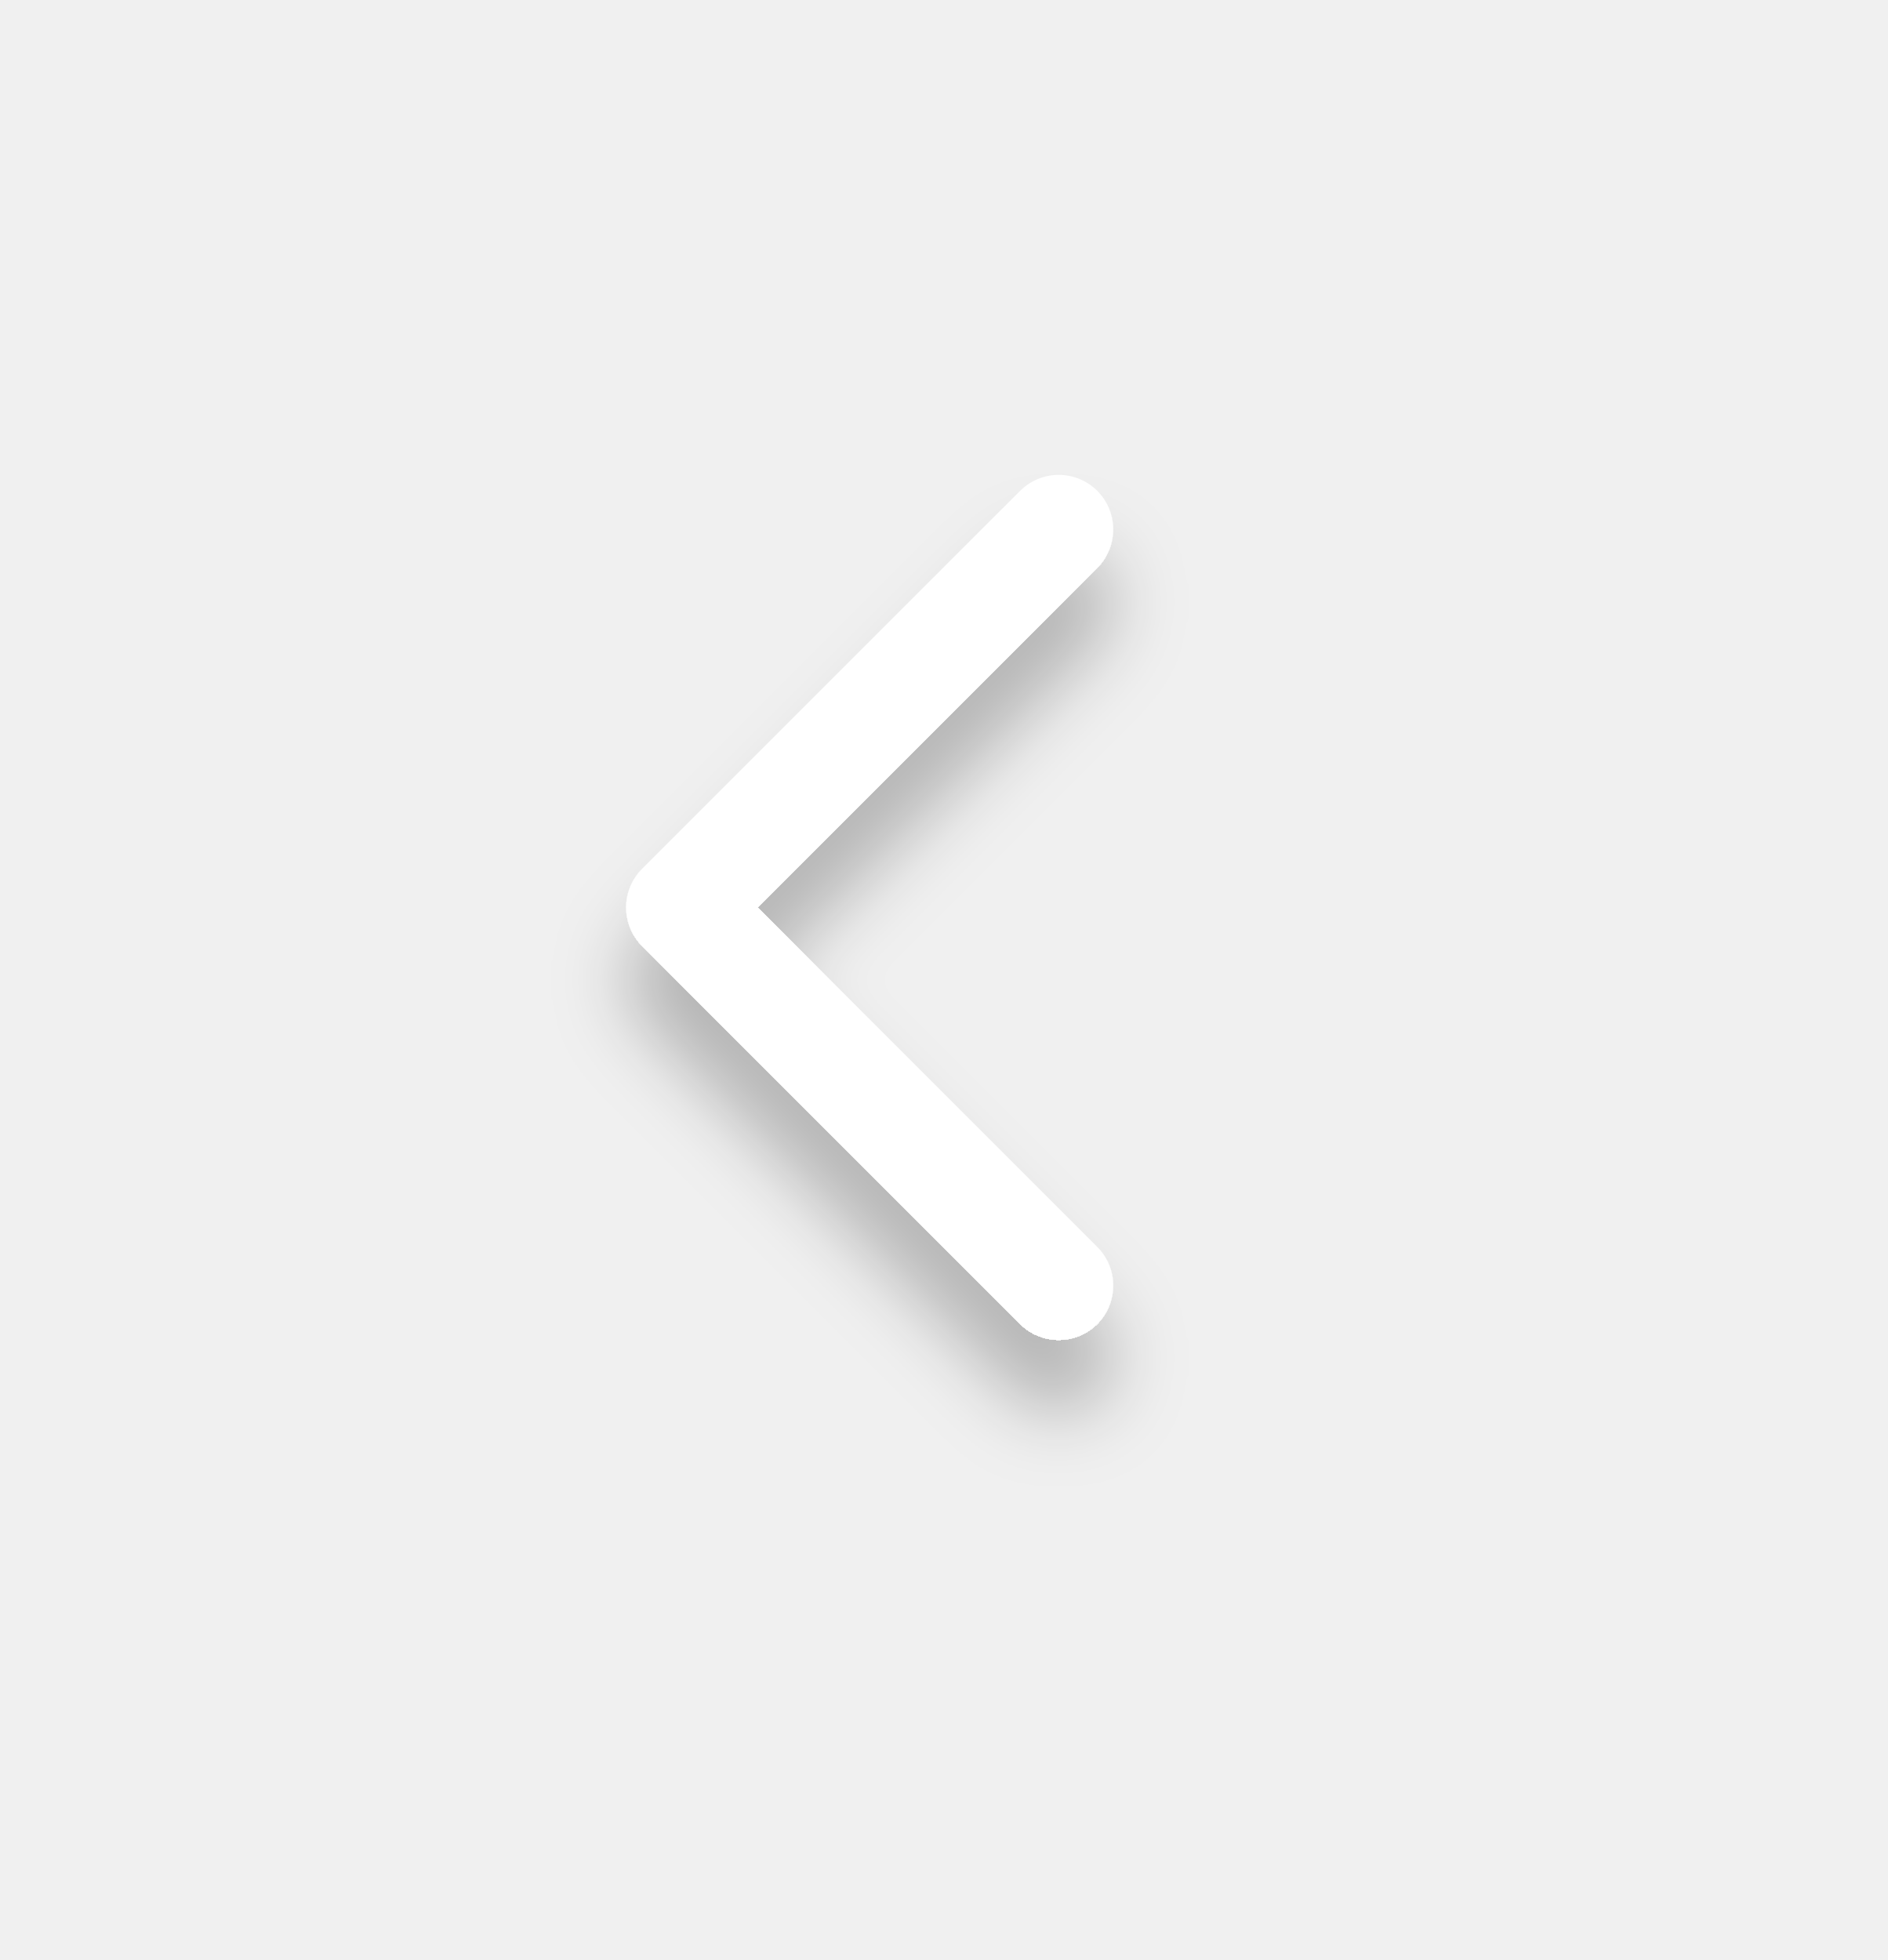
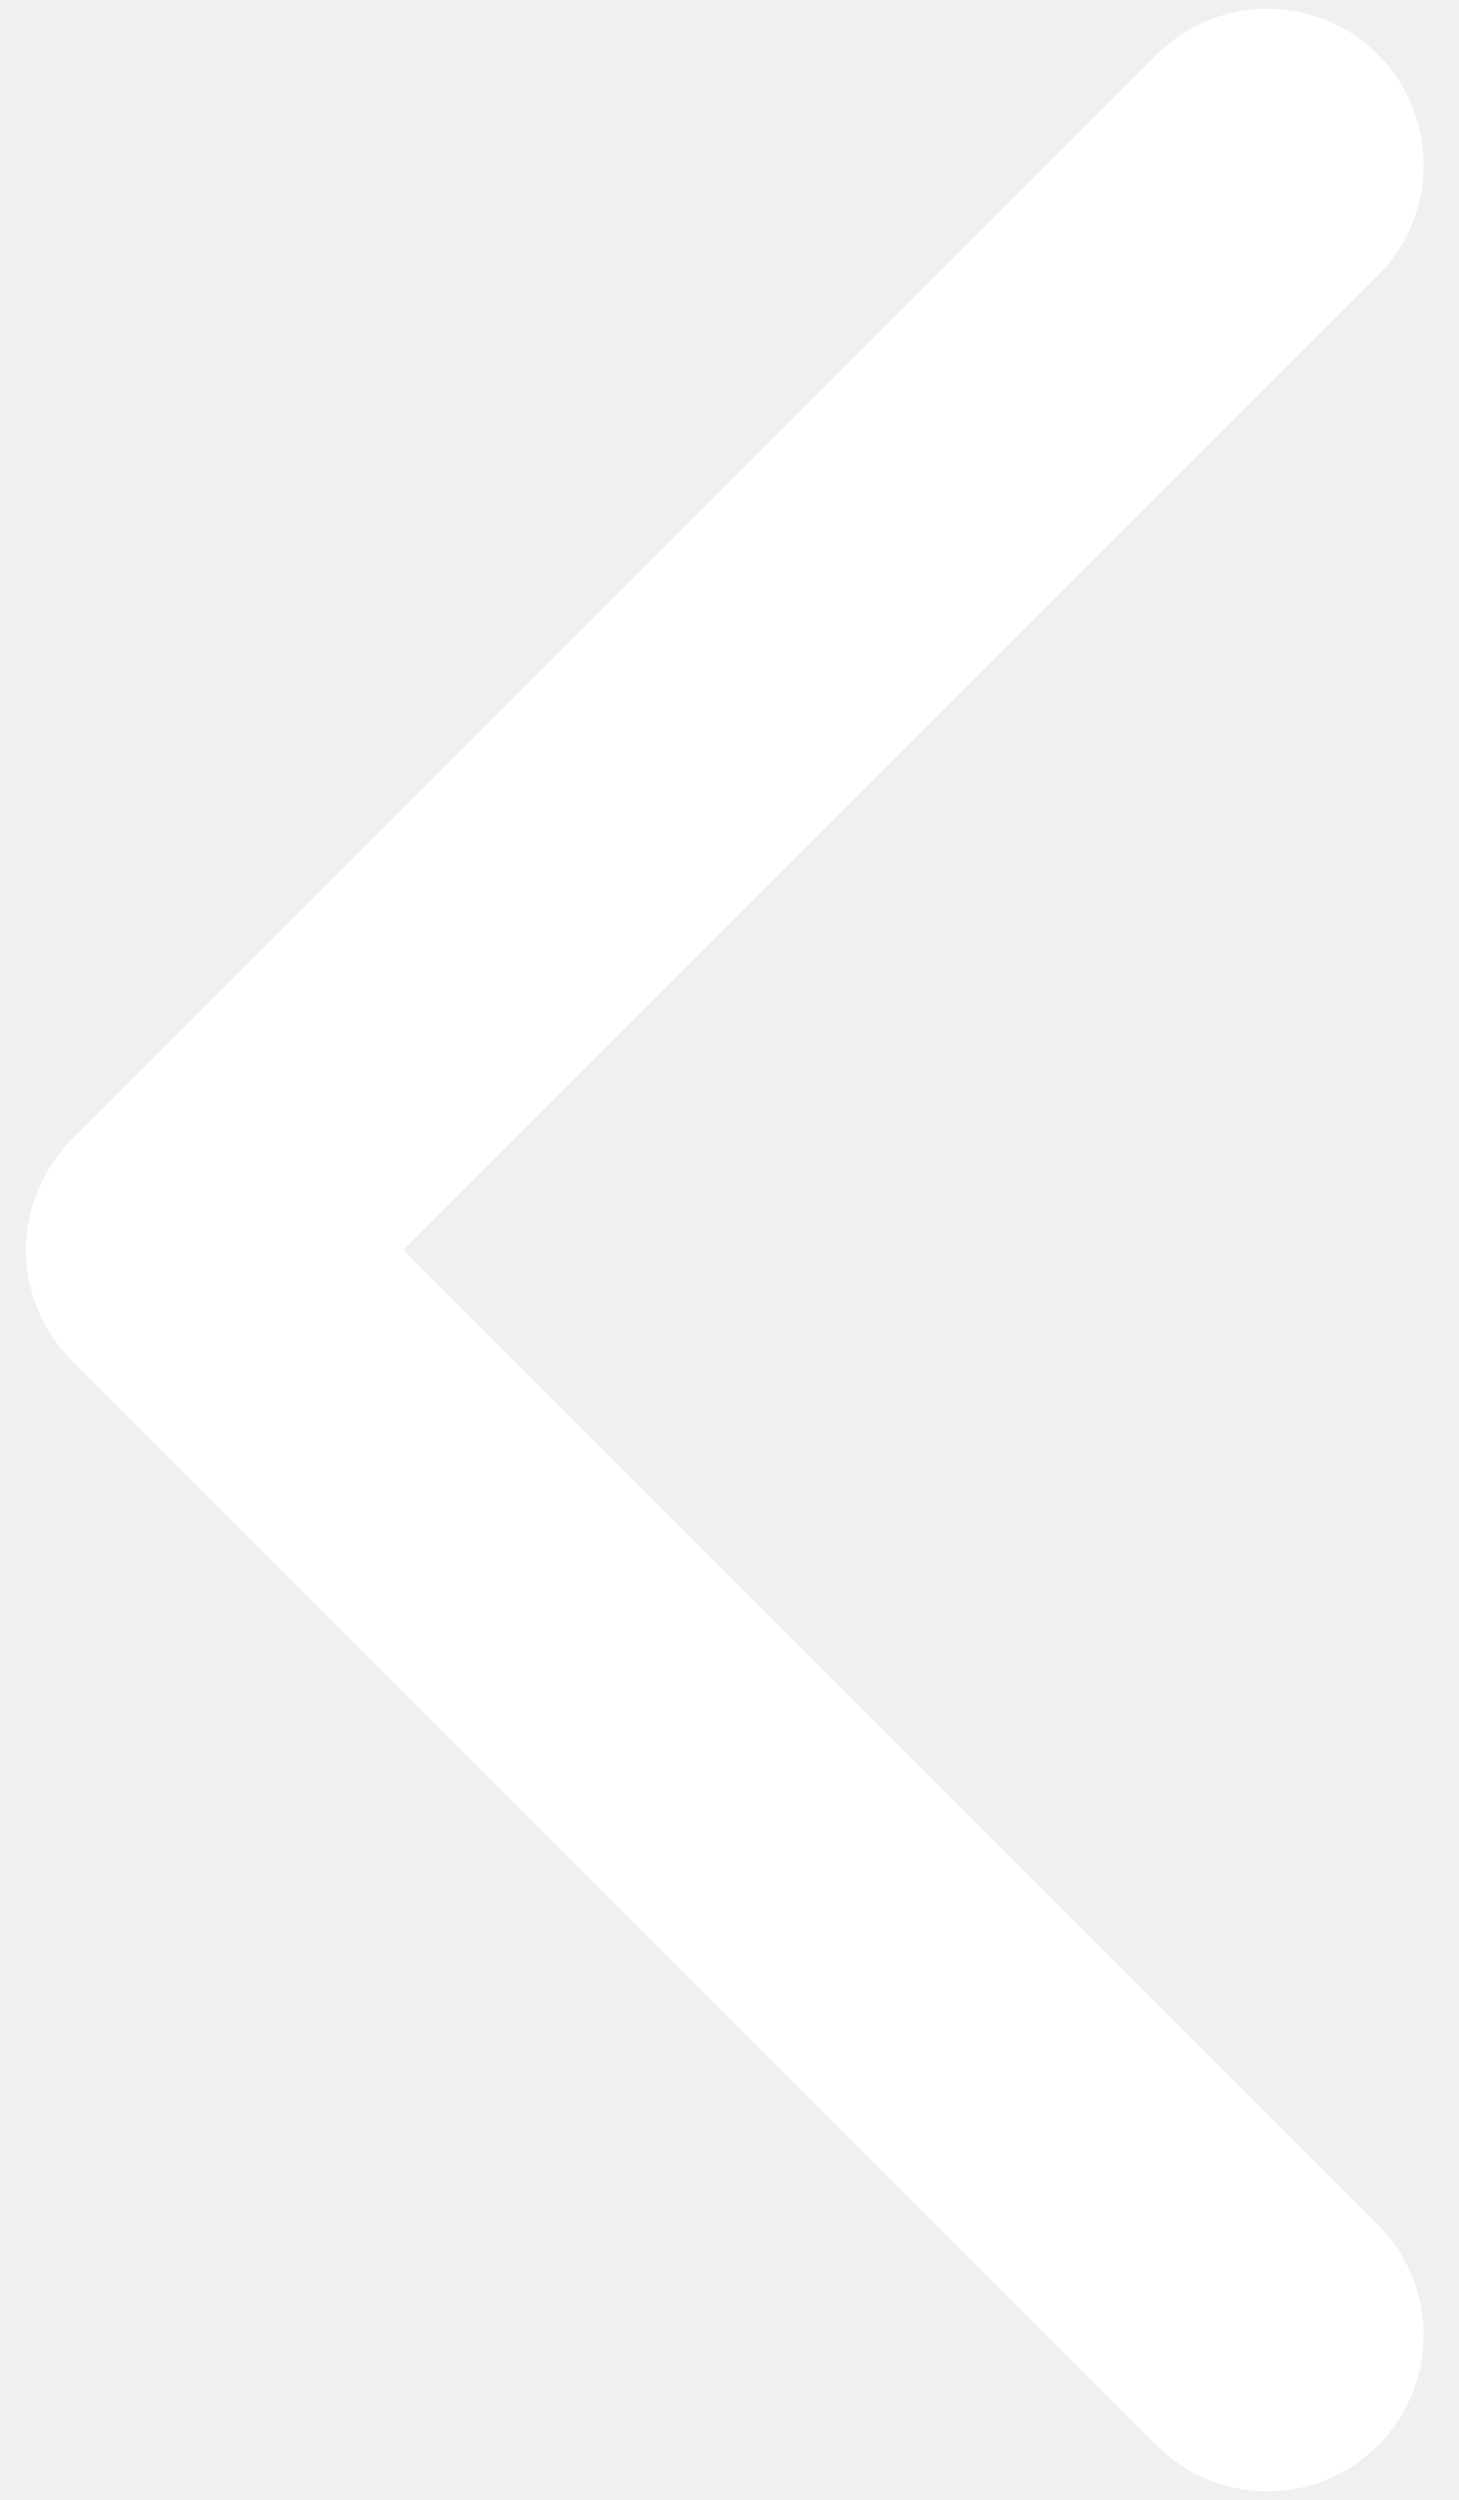
- <svg xmlns="http://www.w3.org/2000/svg" width="104" height="108" viewBox="0 0 104 108" fill="none">
-   <g filter="url(#filter0_d_69_191)">
-     <path d="M58.333 29.167L37.5 50L58.333 70.833" stroke="white" stroke-width="6" stroke-linecap="round" stroke-linejoin="round" />
-   </g>
-   <defs>
-     <filter id="filter0_d_69_191" x="-4" y="0" width="108" height="108" filterUnits="userSpaceOnUse" color-interpolation-filters="sRGB">
-       <feFlood flood-opacity="0" result="BackgroundImageFix" />
-       <feColorMatrix in="SourceAlpha" type="matrix" values="0 0 0 0 0 0 0 0 0 0 0 0 0 0 0 0 0 0 127 0" result="hardAlpha" />
-       <feOffset dy="4" />
-       <feGaussianBlur stdDeviation="2" />
-       <feComposite in2="hardAlpha" operator="out" />
-       <feColorMatrix type="matrix" values="0 0 0 0 0 0 0 0 0 0 0 0 0 0 0 0 0 0 0.25 0" />
-       <feBlend mode="normal" in2="BackgroundImageFix" result="effect1_dropShadow_69_191" />
-       <feBlend mode="normal" in="SourceGraphic" in2="effect1_dropShadow_69_191" result="shape" />
-     </filter>
-   </defs>
+ <svg xmlns="http://www.w3.org/2000/svg" width="28" height="48" viewBox="0 0 28 48" fill="none">
+   <path d="M24.333 3.167L3.5 24L24.333 44.833" stroke="white" stroke-width="6" stroke-linecap="round" stroke-linejoin="round" />
</svg>
